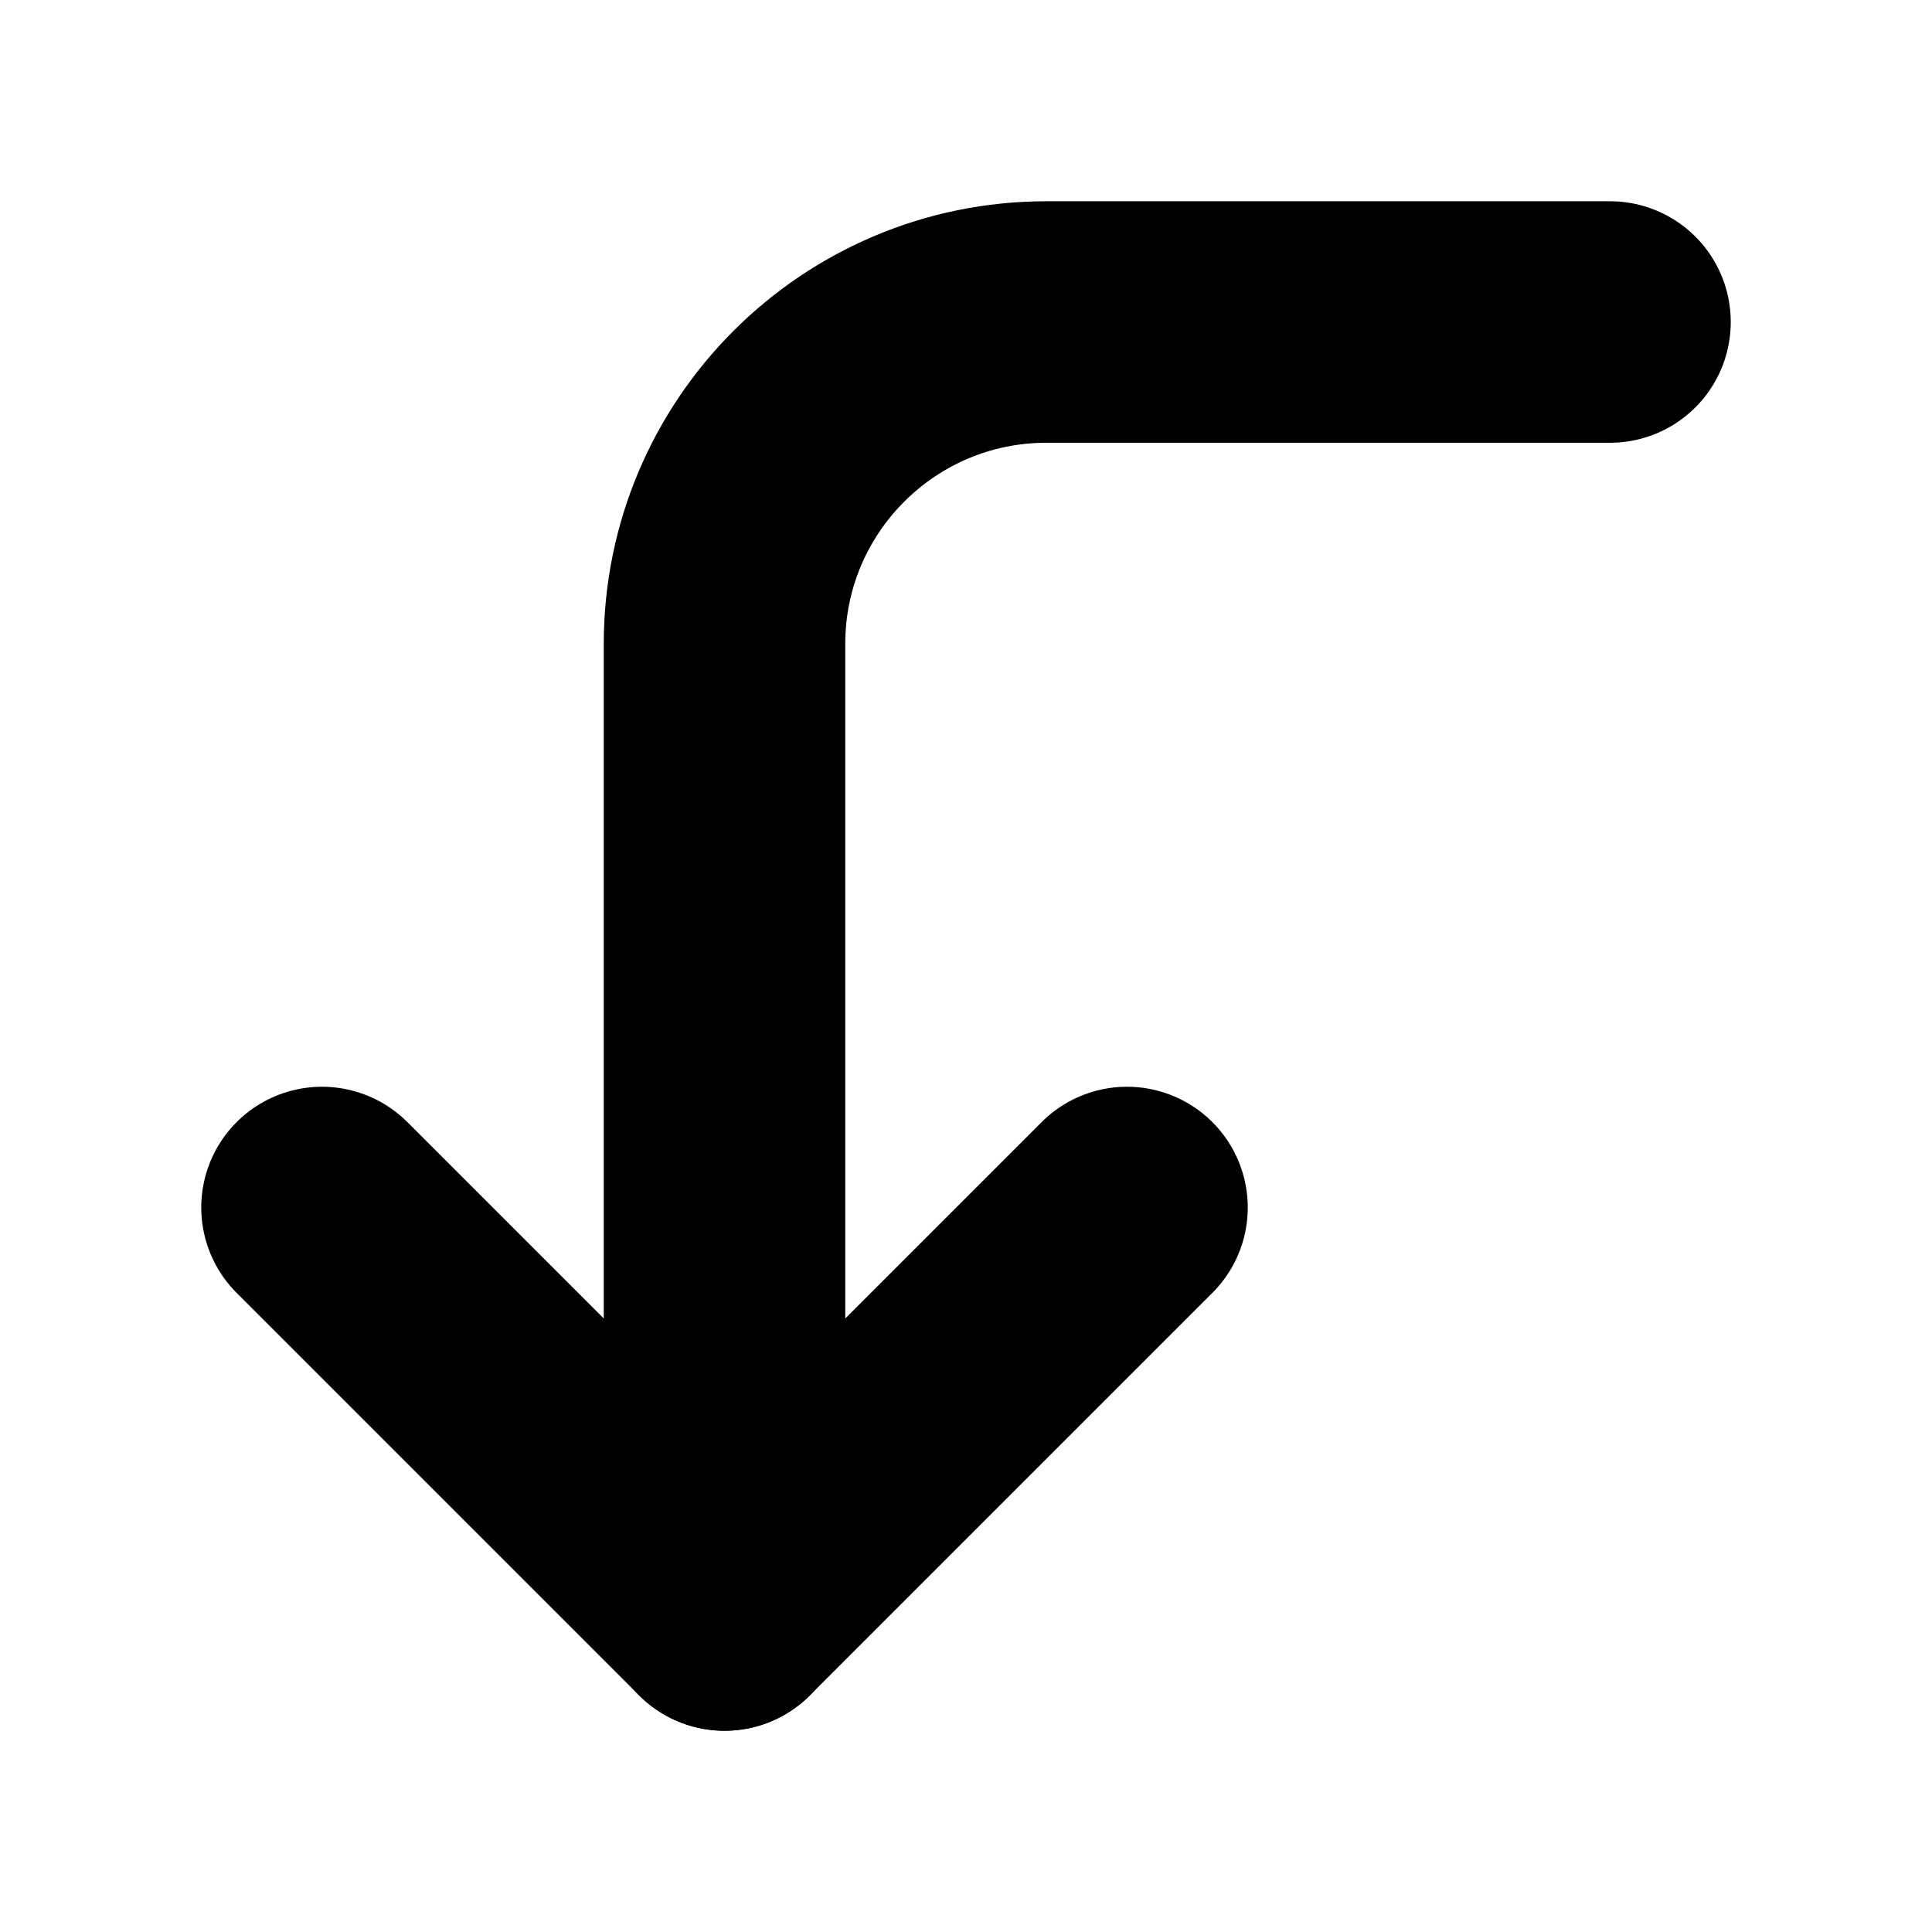
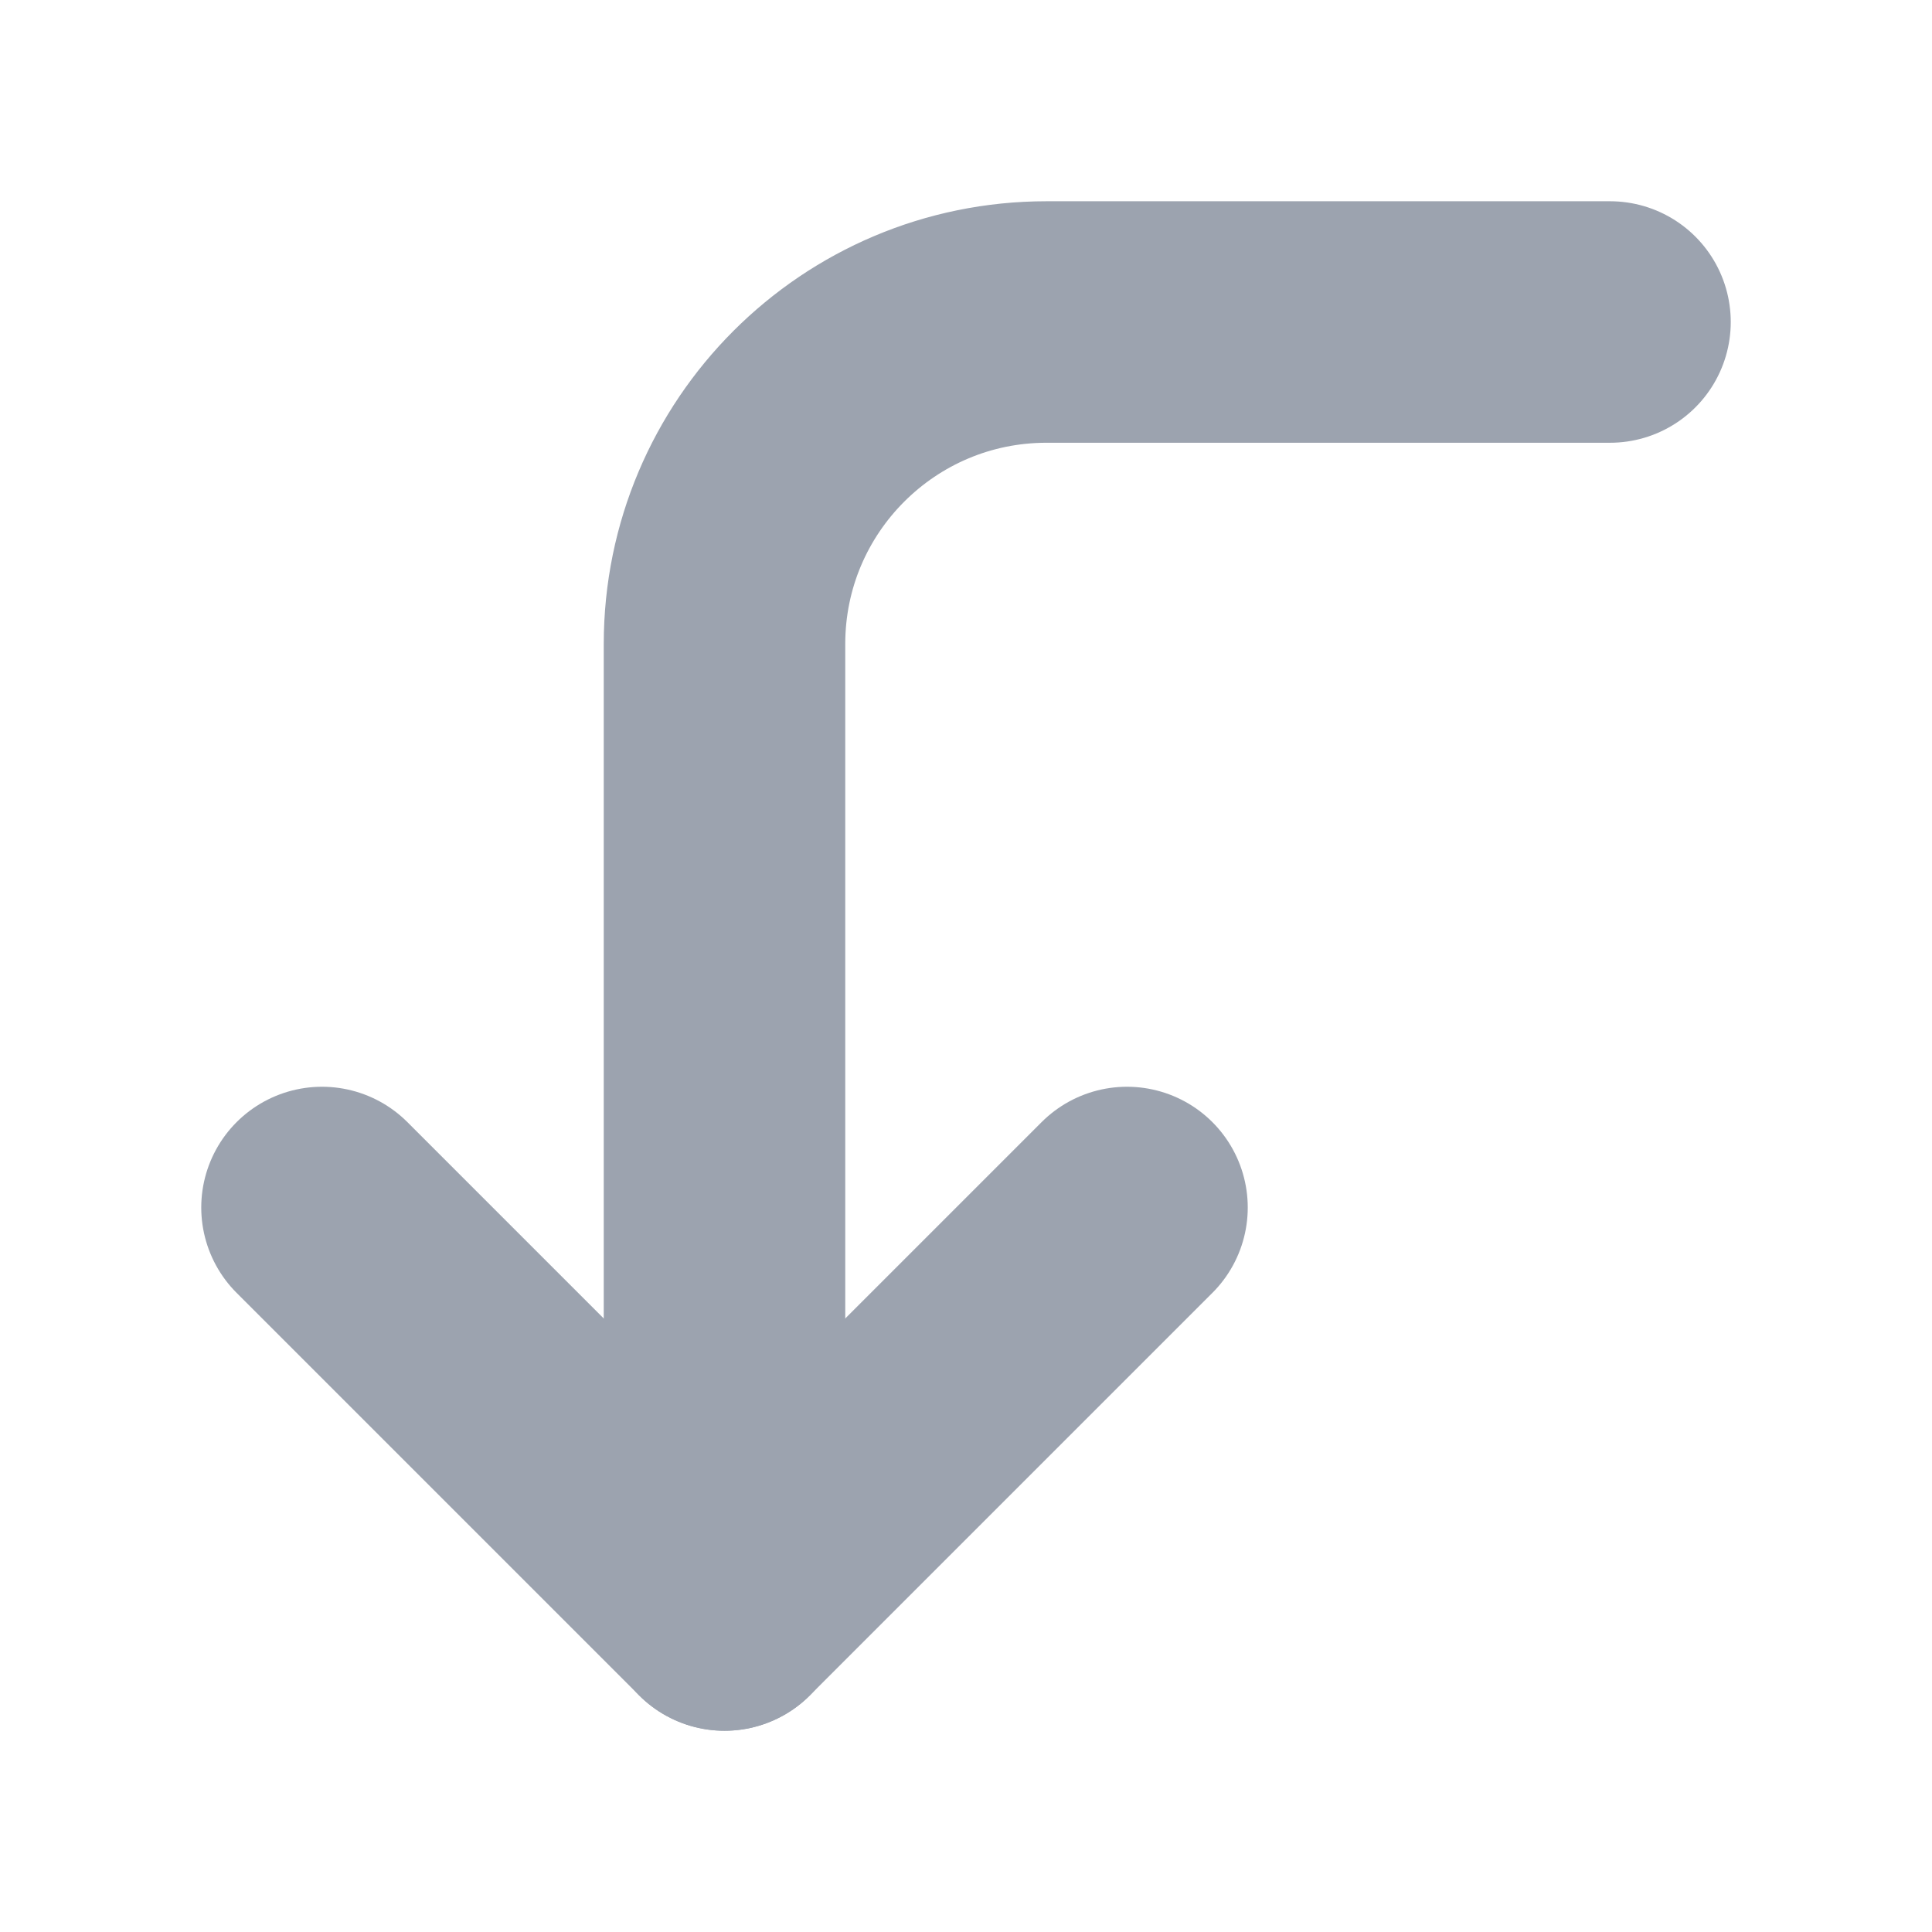
- <svg xmlns="http://www.w3.org/2000/svg" viewBox="0 0 24 24" fill="none" stroke="black" stroke-width="3" stroke-linecap="round" stroke-linejoin="round" class="feather feather-corner-left-down" width="24" height="24">
+ <svg xmlns="http://www.w3.org/2000/svg" viewBox="0 0 24 24" fill="none" stroke="#9ca3af" stroke-width="3" stroke-linecap="round" stroke-linejoin="round" class="feather feather-corner-left-down" width="24" height="24">
  <polyline points="14 15 9 20 4 15" />
  <path d="M20 4h-7a4 4 0 0 0-4 4v12" />
</svg>
